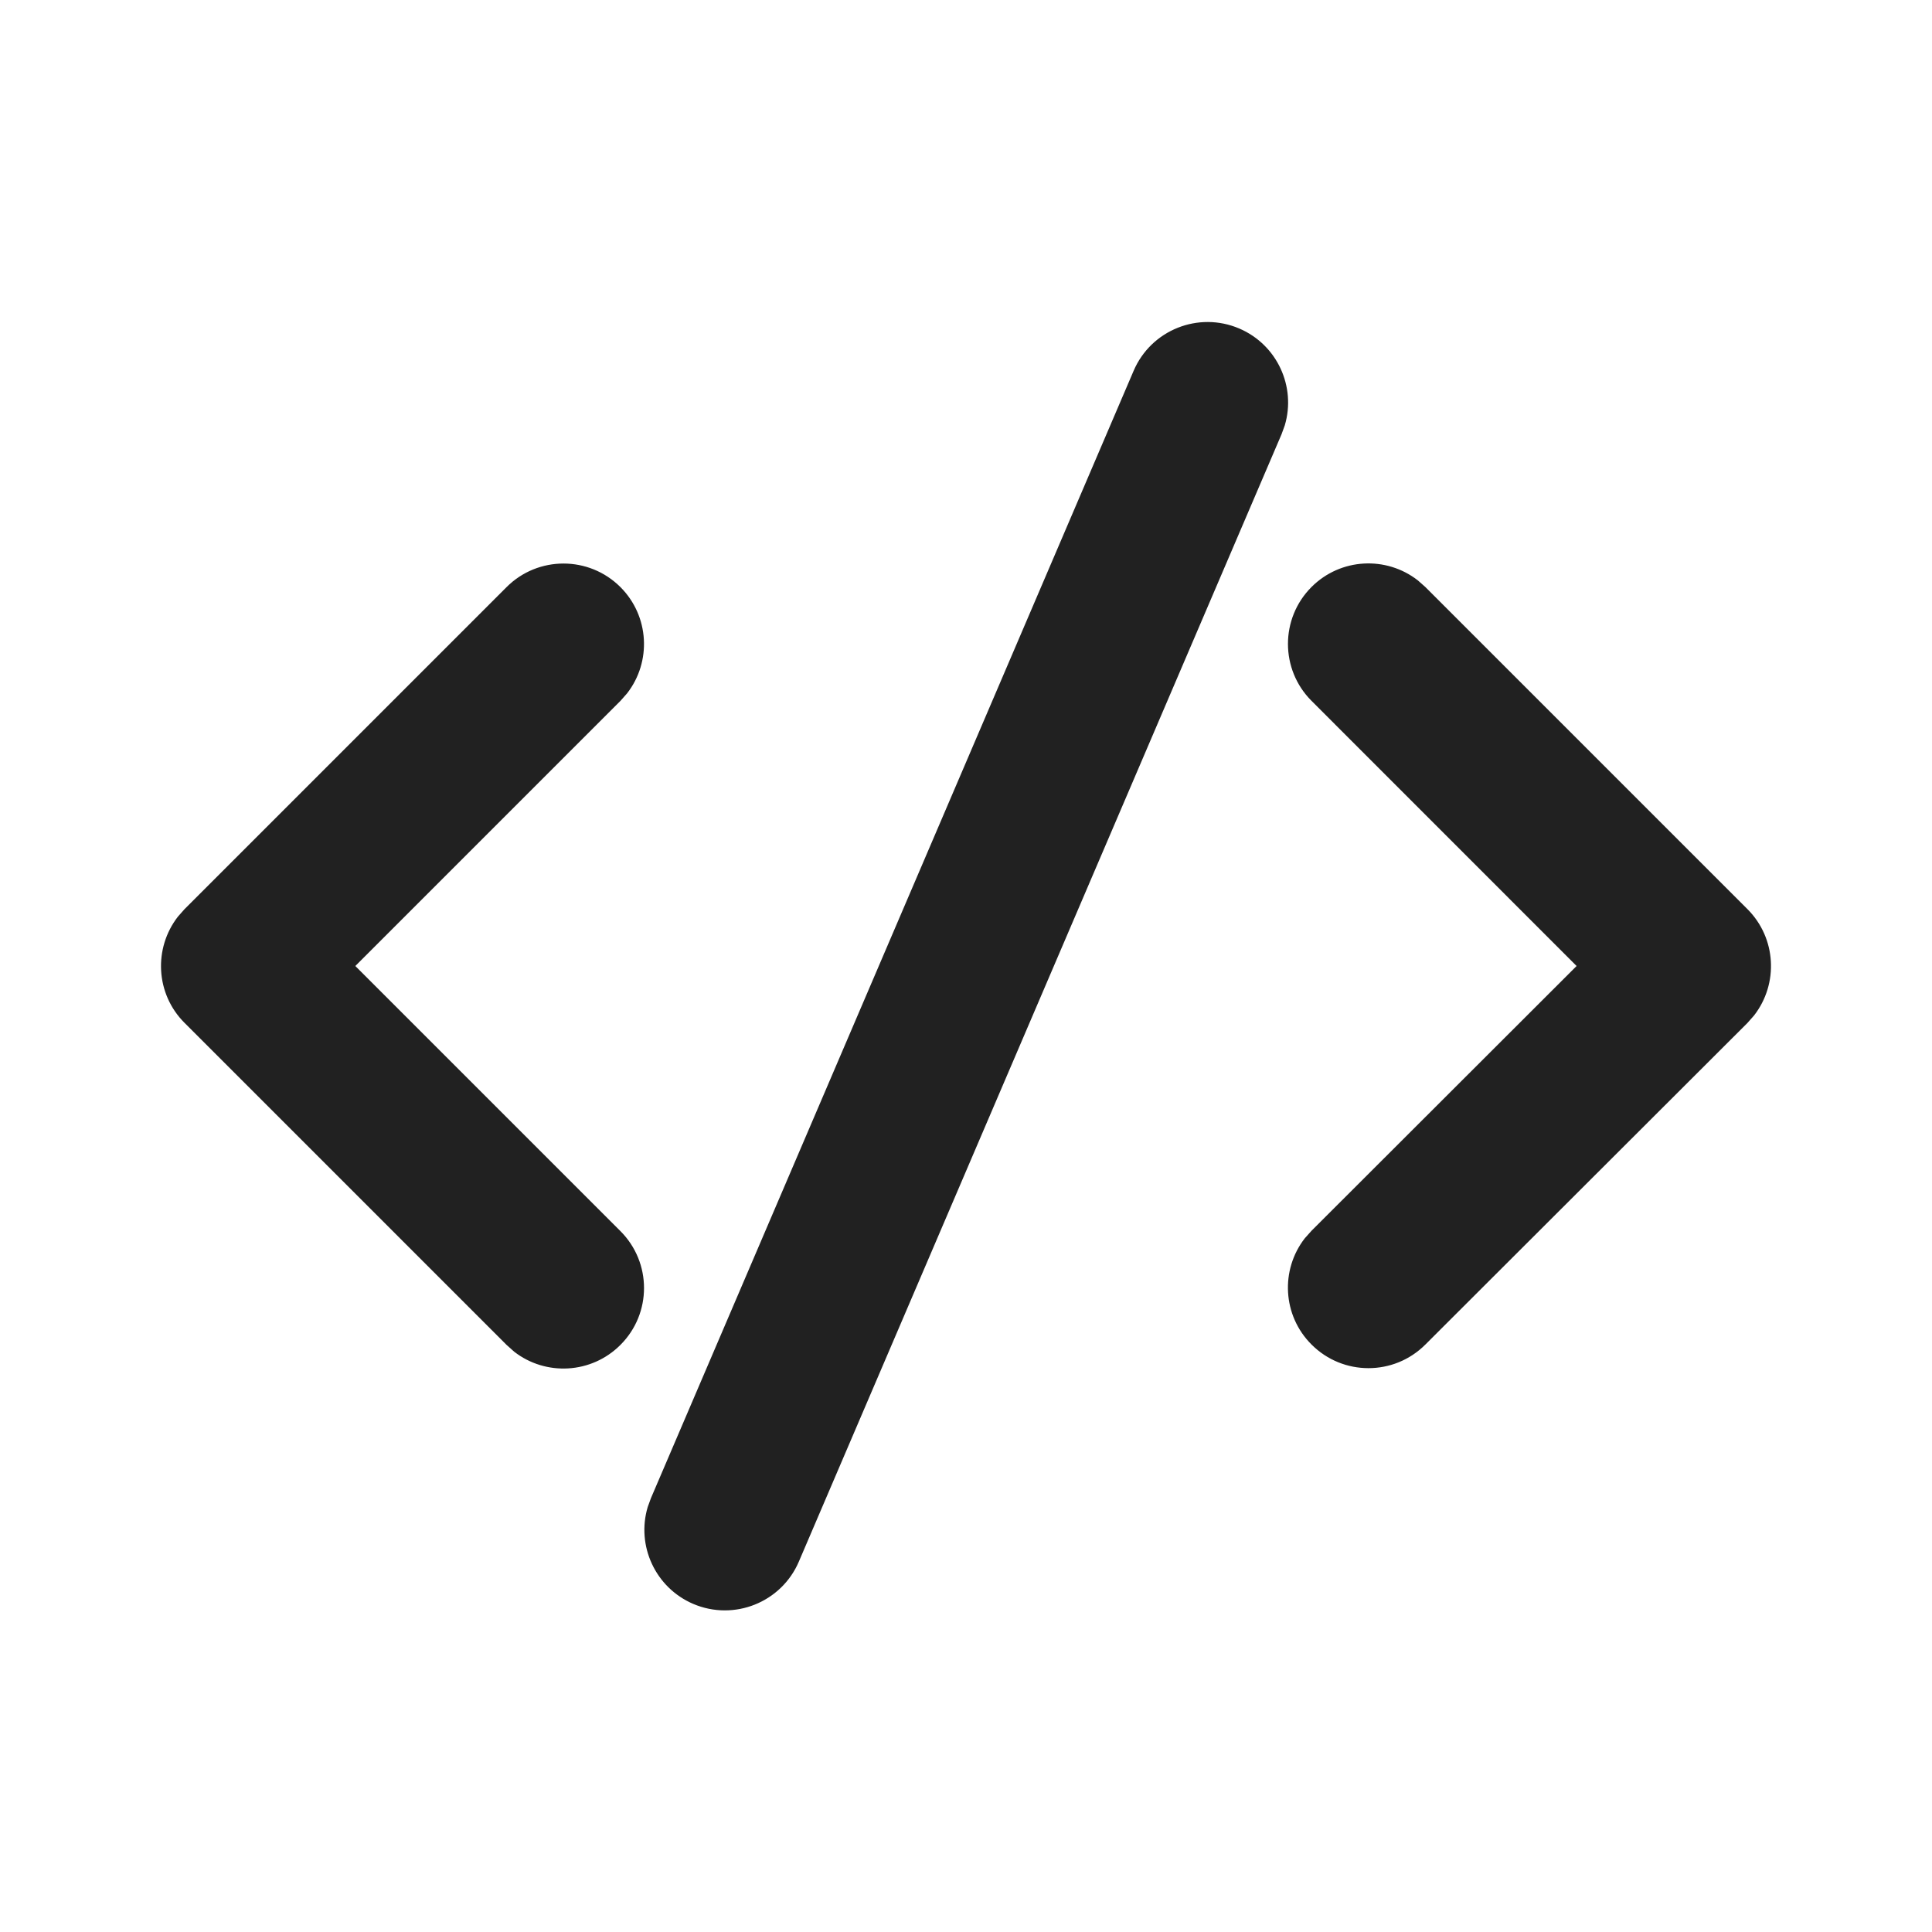
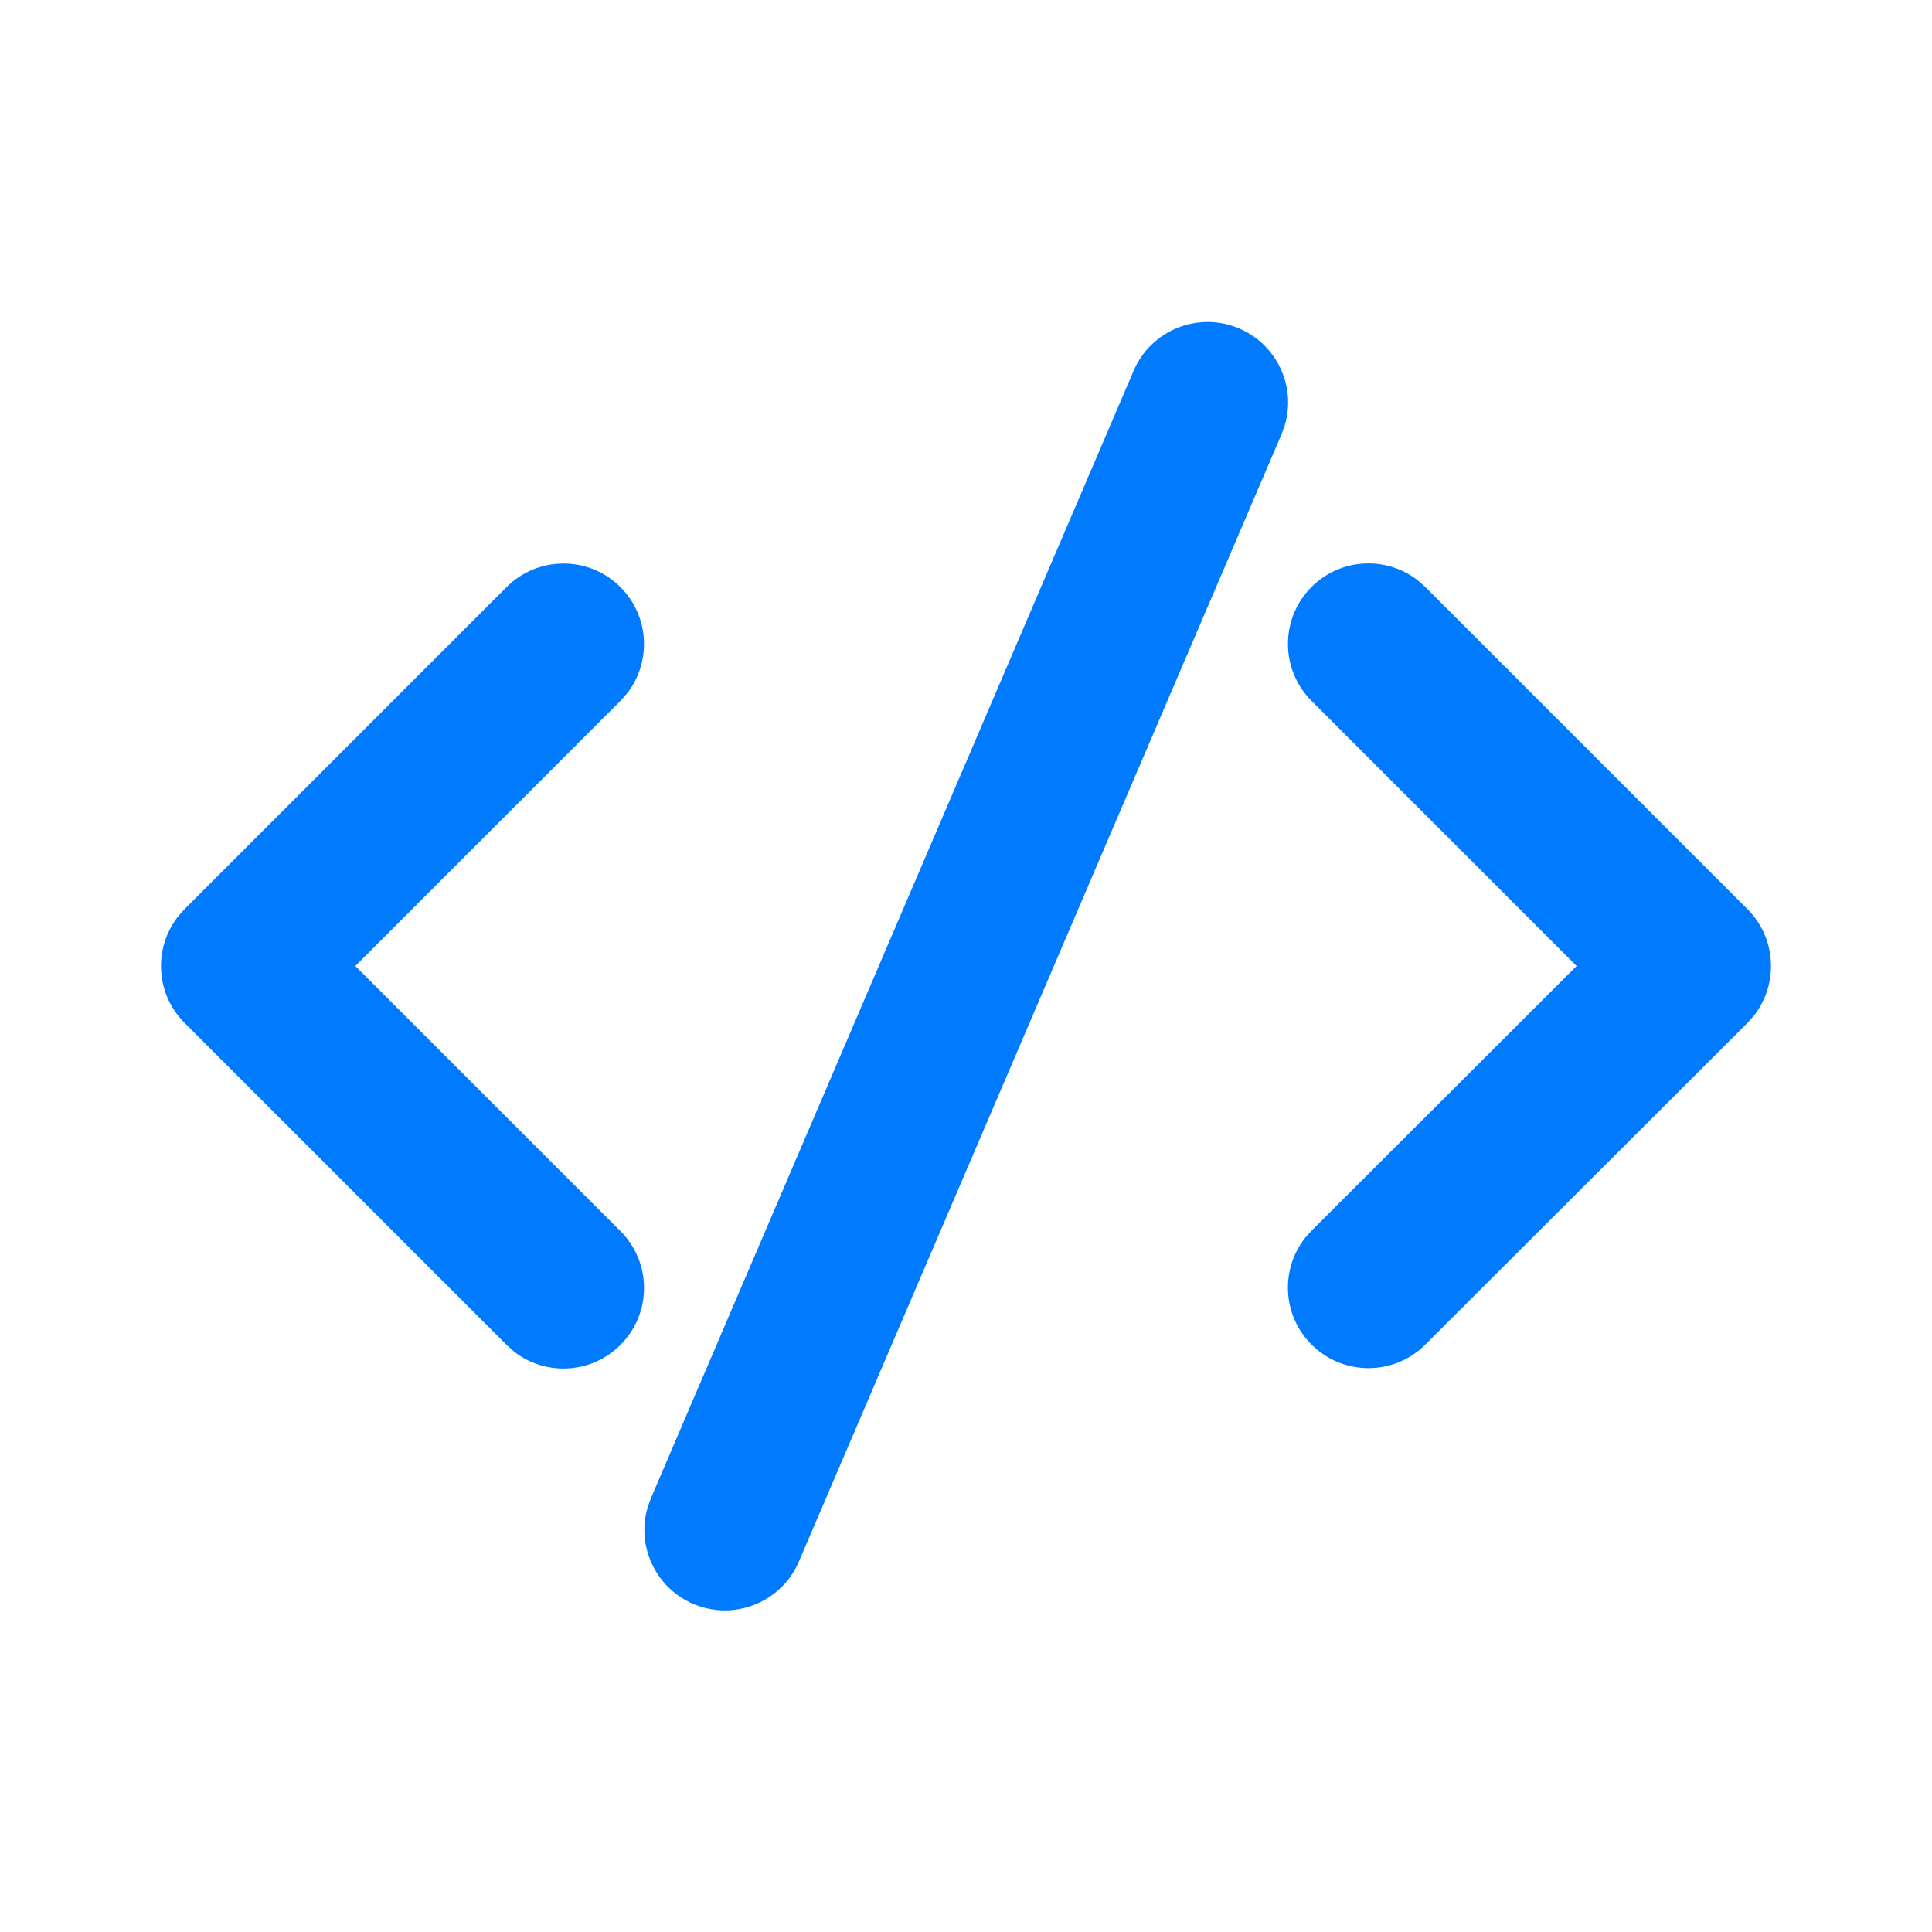
<svg xmlns="http://www.w3.org/2000/svg" width="24" height="24" viewBox="0 0 24 24" fill="none">
-   <path d="M8.086 18.611L14.082 4.607C14.299 4.099 14.887 3.864 15.395 4.081C15.866 4.283 16.103 4.804 15.96 5.284L15.92 5.394L9.924 19.398C9.707 19.906 9.119 20.141 8.611 19.924C8.14 19.722 7.903 19.201 8.046 18.721L8.086 18.611L14.082 4.607L8.086 18.611ZM2.293 11.293L6.293 7.293C6.683 6.903 7.317 6.903 7.707 7.293C8.068 7.654 8.095 8.221 7.79 8.613L7.707 8.707L4.414 12L7.707 15.293C8.098 15.684 8.098 16.317 7.707 16.707C7.347 17.068 6.779 17.096 6.387 16.791L6.293 16.707L2.293 12.707C1.932 12.347 1.905 11.78 2.21 11.387L2.293 11.293L6.293 7.293L2.293 11.293ZM16.292 7.292C16.653 6.931 17.22 6.904 17.612 7.209L17.706 7.292L21.707 11.293C22.068 11.654 22.095 12.221 21.79 12.614L21.707 12.708L17.706 16.703C17.315 17.094 16.682 17.093 16.292 16.702C15.931 16.342 15.904 15.774 16.209 15.382L16.293 15.288L19.585 12L16.292 8.706C15.902 8.316 15.902 7.682 16.292 7.292Z" fill="#212121" />
+   <path d="M8.086 18.611L14.082 4.607C14.299 4.099 14.887 3.864 15.395 4.081C15.866 4.283 16.103 4.804 15.96 5.284L15.92 5.394L9.924 19.398C9.707 19.906 9.119 20.141 8.611 19.924C8.14 19.722 7.903 19.201 8.046 18.721L8.086 18.611L14.082 4.607L8.086 18.611ZM2.293 11.293L6.293 7.293C6.683 6.903 7.317 6.903 7.707 7.293C8.068 7.654 8.095 8.221 7.79 8.613L7.707 8.707L4.414 12L7.707 15.293C8.098 15.684 8.098 16.317 7.707 16.707C7.347 17.068 6.779 17.096 6.387 16.791L6.293 16.707L2.293 12.707C1.932 12.347 1.905 11.78 2.21 11.387L2.293 11.293L6.293 7.293L2.293 11.293ZM16.292 7.292C16.653 6.931 17.22 6.904 17.612 7.209L17.706 7.292L21.707 11.293C22.068 11.654 22.095 12.221 21.79 12.614L21.707 12.708L17.706 16.703C17.315 17.094 16.682 17.093 16.292 16.702C15.931 16.342 15.904 15.774 16.209 15.382L16.293 15.288L19.585 12L16.292 8.706C15.902 8.316 15.902 7.682 16.292 7.292Z" fill="#007aff" />
</svg>
